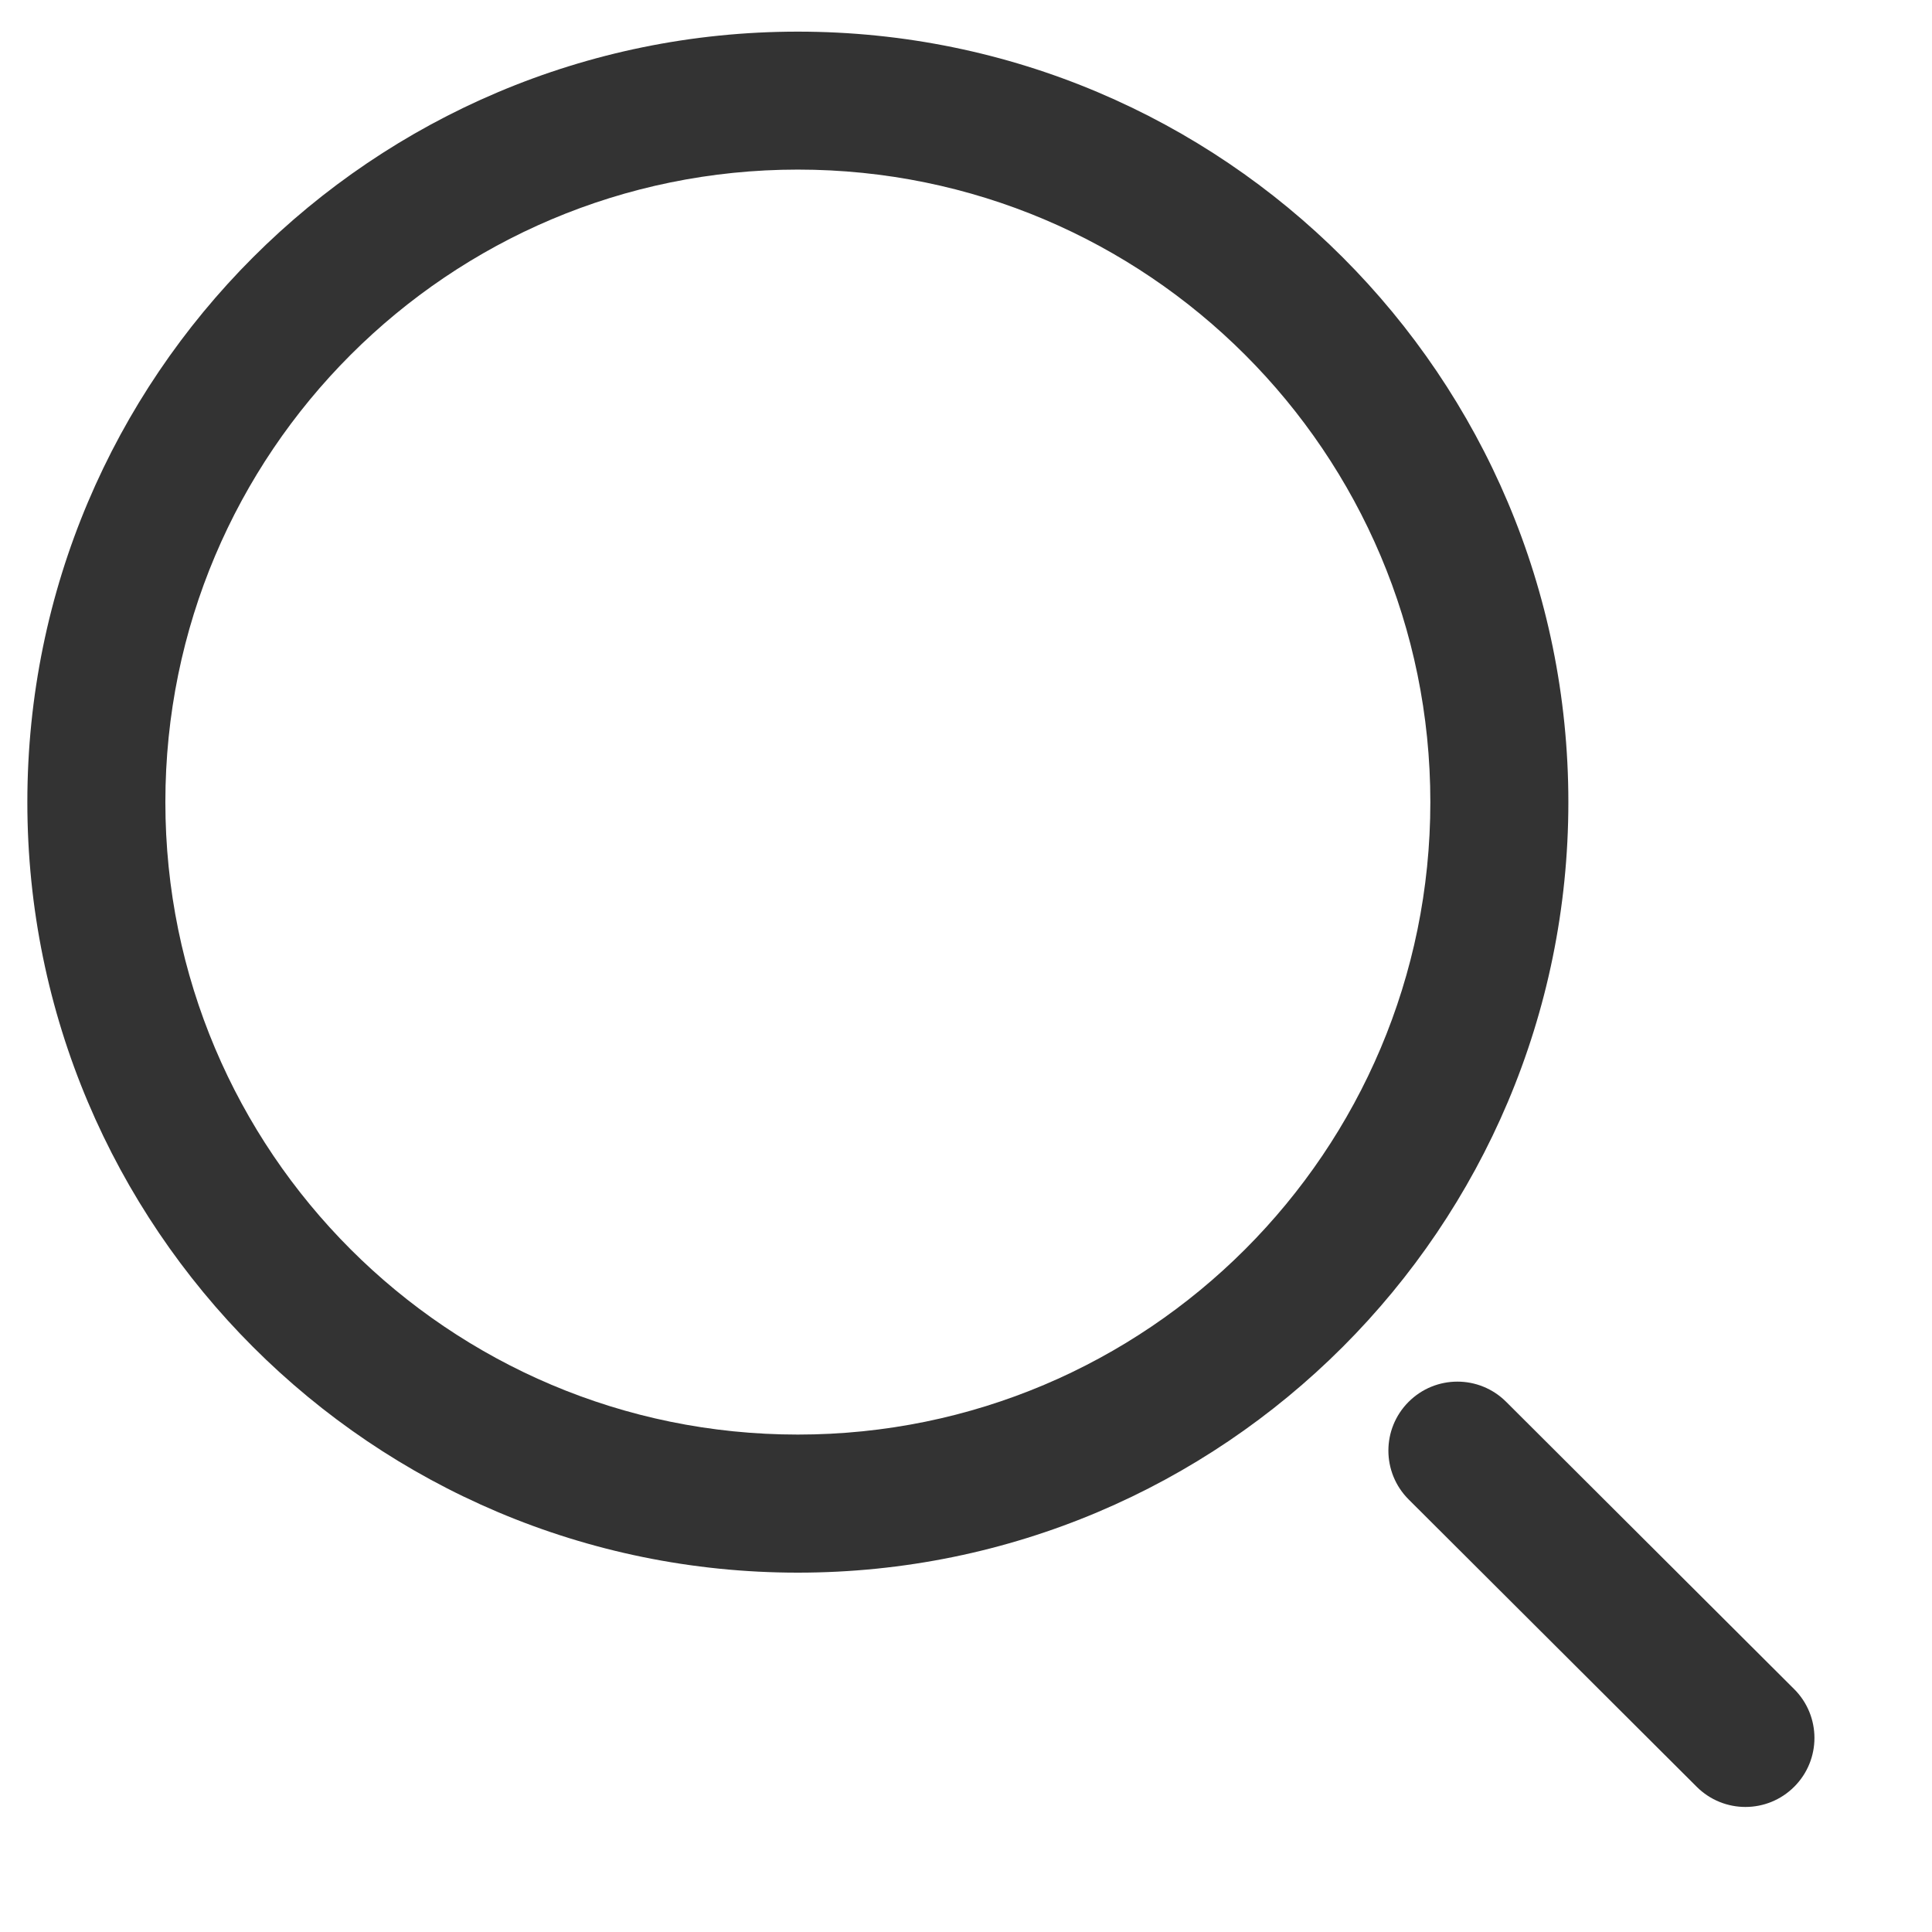
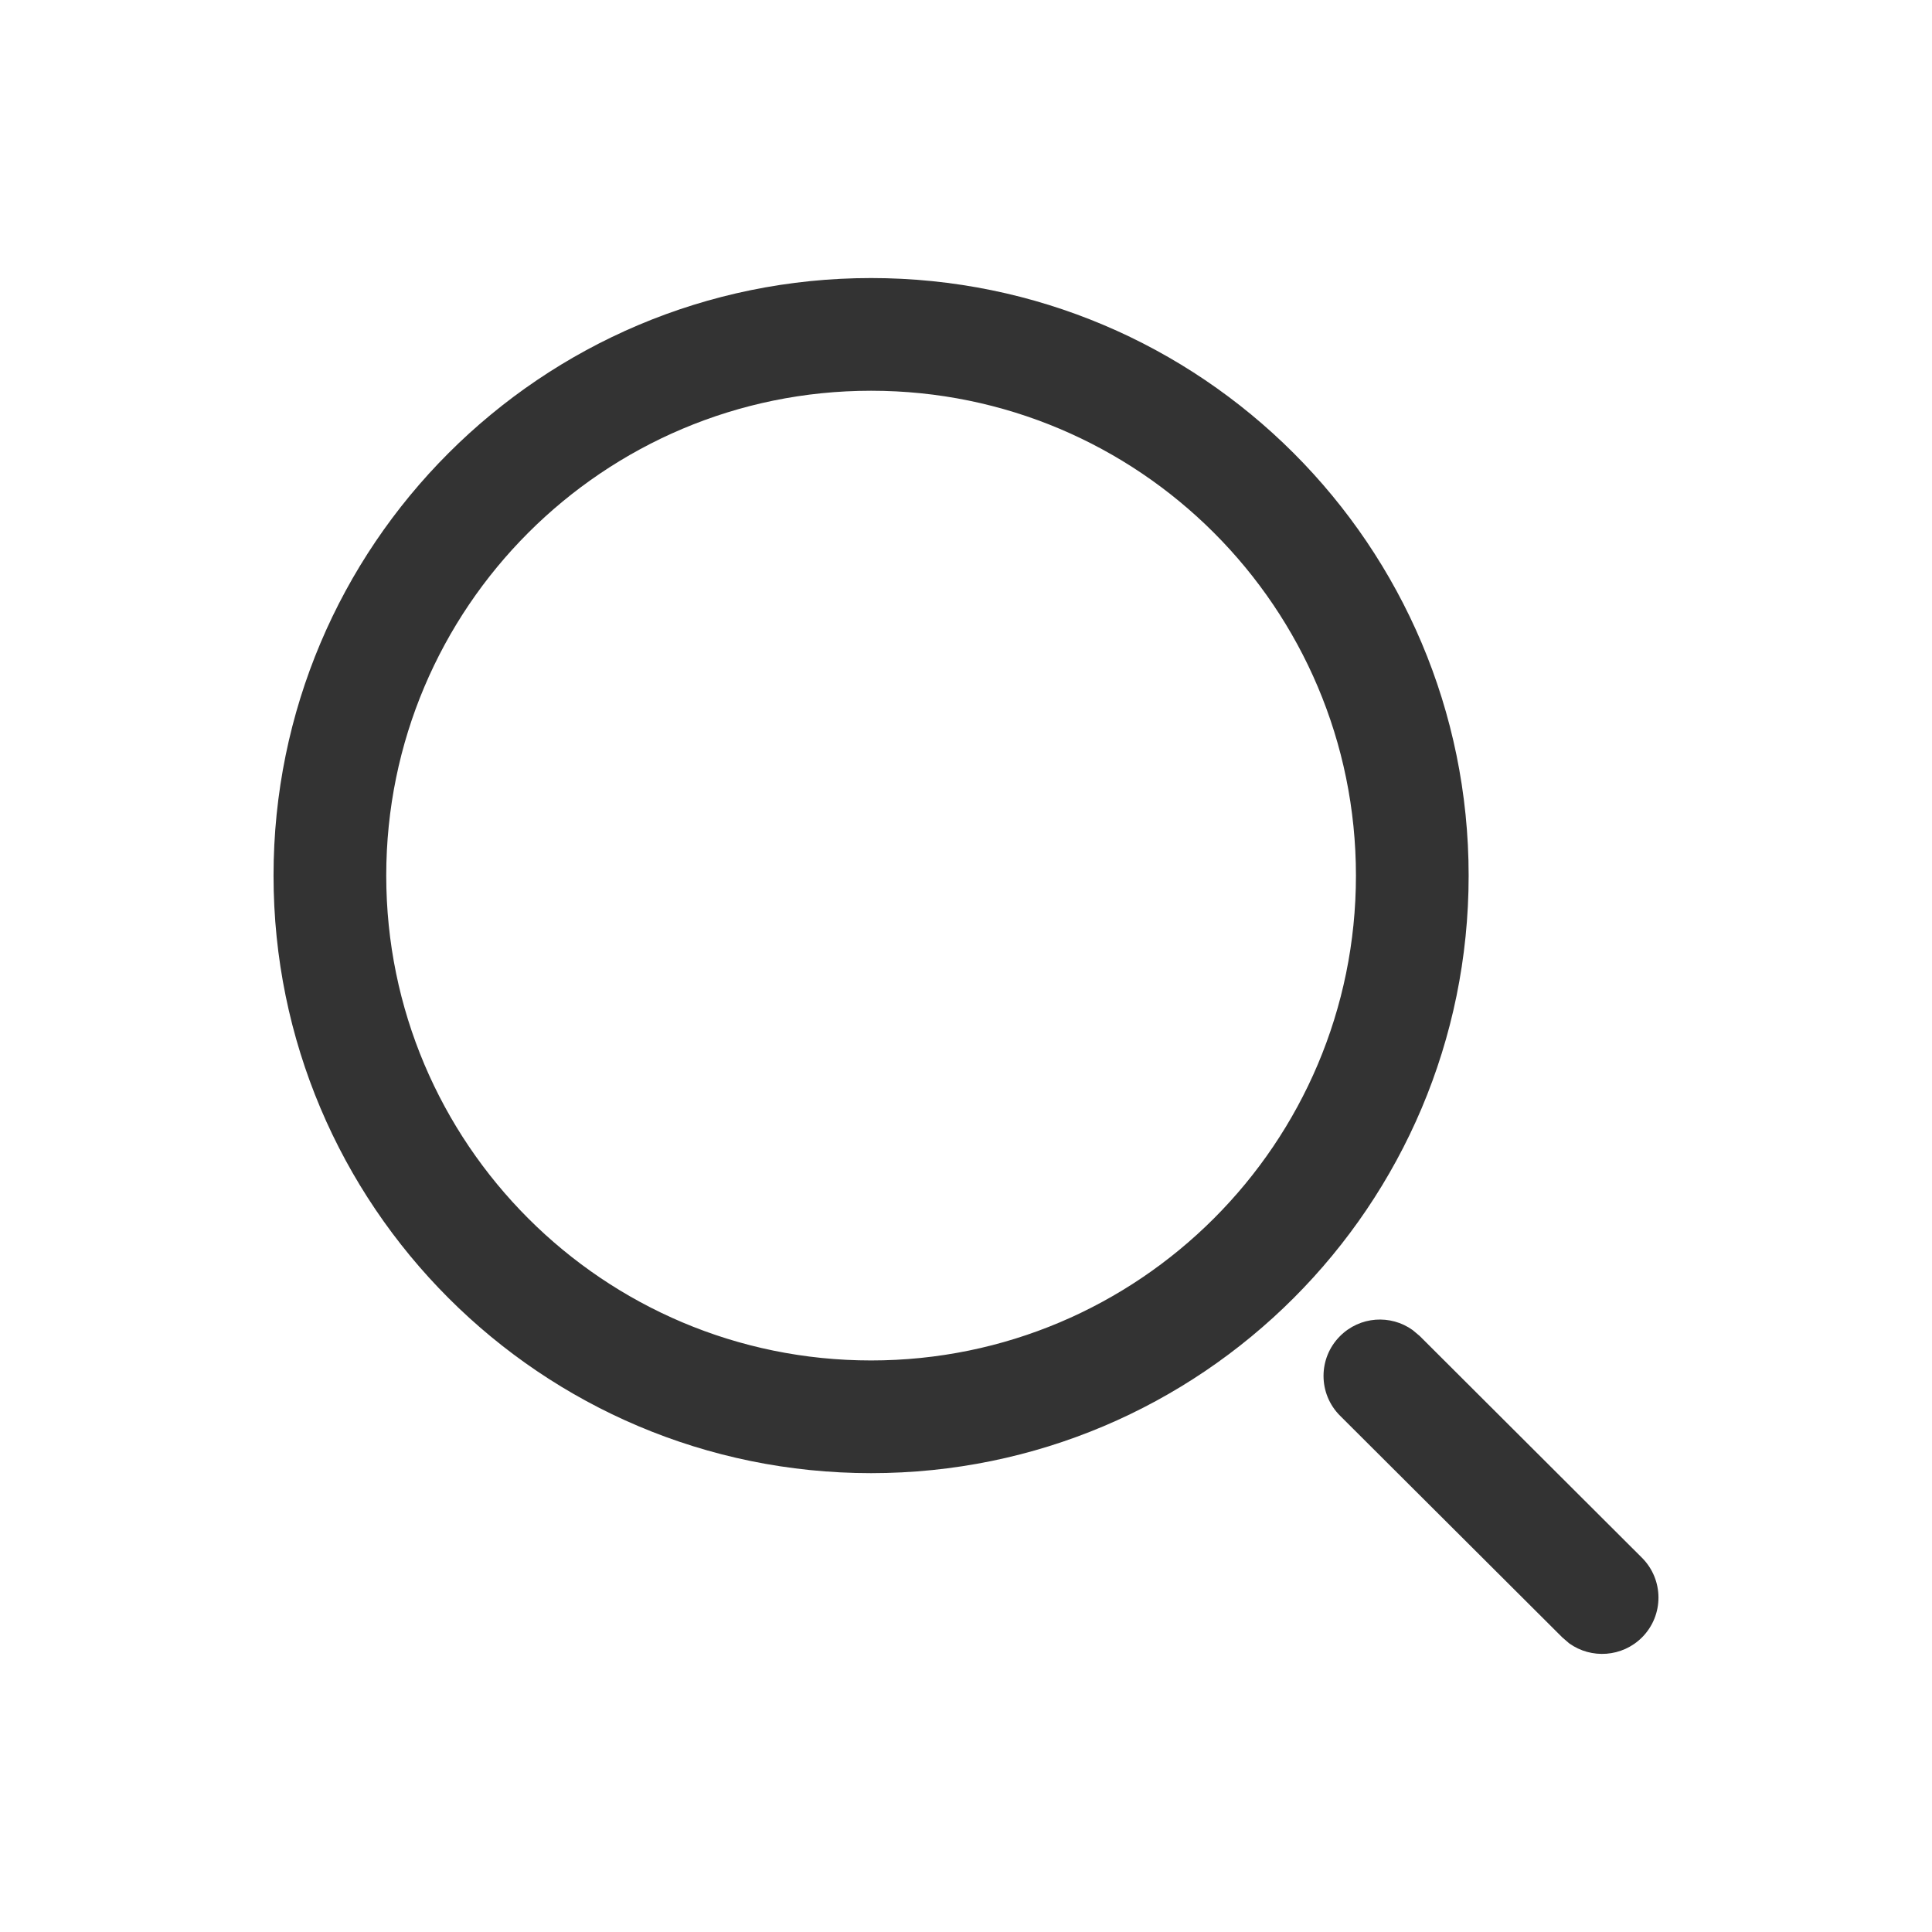
- <svg xmlns="http://www.w3.org/2000/svg" version="1.1" width="32" height="32" viewBox="0 0 32 32">
-   <path opacity="0.8" fill="currentColor" d="M13.215 0.524c-7.048 0-12.762 5.714-12.762 12.762s5.714 12.762 12.762 12.762c7.048 0 12.762-5.714 12.762-12.762s-5.714-12.762-12.762-12.762zM13.215 2.809c5.786 0 10.476 4.69 10.476 10.476s-4.69 10.476-10.476 10.476c-5.786 0-10.476-4.69-10.476-10.476s4.69-10.476 10.476-10.476z" />
-   <path opacity="0.8" fill="currentColor" d="M23.33 23.22c0.446-0.447 1.169-0.448 1.616-0.002l4.771 4.759c0.447 0.446 0.448 1.169 0.002 1.616s-1.169 0.448-1.616 0.002l-4.771-4.759c-0.447-0.446-0.448-1.169-0.002-1.616z" />
+ <svg xmlns="http://www.w3.org/2000/svg" viewBox="0 0 24 24" width="24" height="24" fill="none" customFrame="#000000">
+   <defs>
+     <clipPath id="clipPath_0">
+       <rect width="24" height="24" x="0" y="0" fill="rgb(255,255,255)" />
+     </clipPath>
+     <clipPath id="clipPath_1">
+       <rect width="24" height="24" x="0" y="0" fill="rgb(255,255,255)" />
+     </clipPath>
+   </defs>
+   <rect id="导航搜索" width="24" height="24" x="0" y="0" fill="rgb(255,255,255)" fill-opacity="0" />
+   <g id="导航搜索" customFrame="url(#clipPath_0)">
+     <rect id="导航搜索" width="24" height="24" x="0" y="0" />
+     <g id="导航搜索" customFrame="url(#clipPath_1)">
+       <rect id="导航搜索" width="24" height="24" x="0" y="0" />
+       <g id="编组 29">
+         <rect id="矩形" width="24" height="24" x="0" y="0" fill="rgb(216,216,216)" fill-opacity="0" />
+         <rect id="矩形" width="23" height="23" x="0.5" y="0.5" stroke="rgb(151,151,151)" stroke-opacity="0" stroke-width="1" />
+         <path id="形状结合" d="M3.398 10.877C3.398 6.778 6.721 3.454 10.821 3.454C14.92 3.454 18.244 6.778 18.244 10.877C18.244 14.976 14.92 18.3 10.821 18.3C6.721 18.3 3.398 14.976 3.398 10.877ZM16.844 10.877C16.844 7.551 14.147 4.854 10.821 4.854C7.495 4.854 4.798 7.551 4.798 10.877C4.798 14.203 7.495 16.9 10.821 16.9C14.147 16.9 16.844 14.203 16.844 10.877ZM17.549 16.523C17.275 16.326 16.892 16.351 16.646 16.598C16.373 16.871 16.373 17.314 16.647 17.587L19.408 20.341L19.494 20.415C19.768 20.611 20.152 20.586 20.398 20.34C20.671 20.066 20.67 19.623 20.396 19.35L17.636 16.596L17.549 16.523Z" fill="rgb(0,0,0)" fill-opacity="0.8" fill-rule="evenodd" />
+       </g>
+     </g>
+   </g>
</svg>
